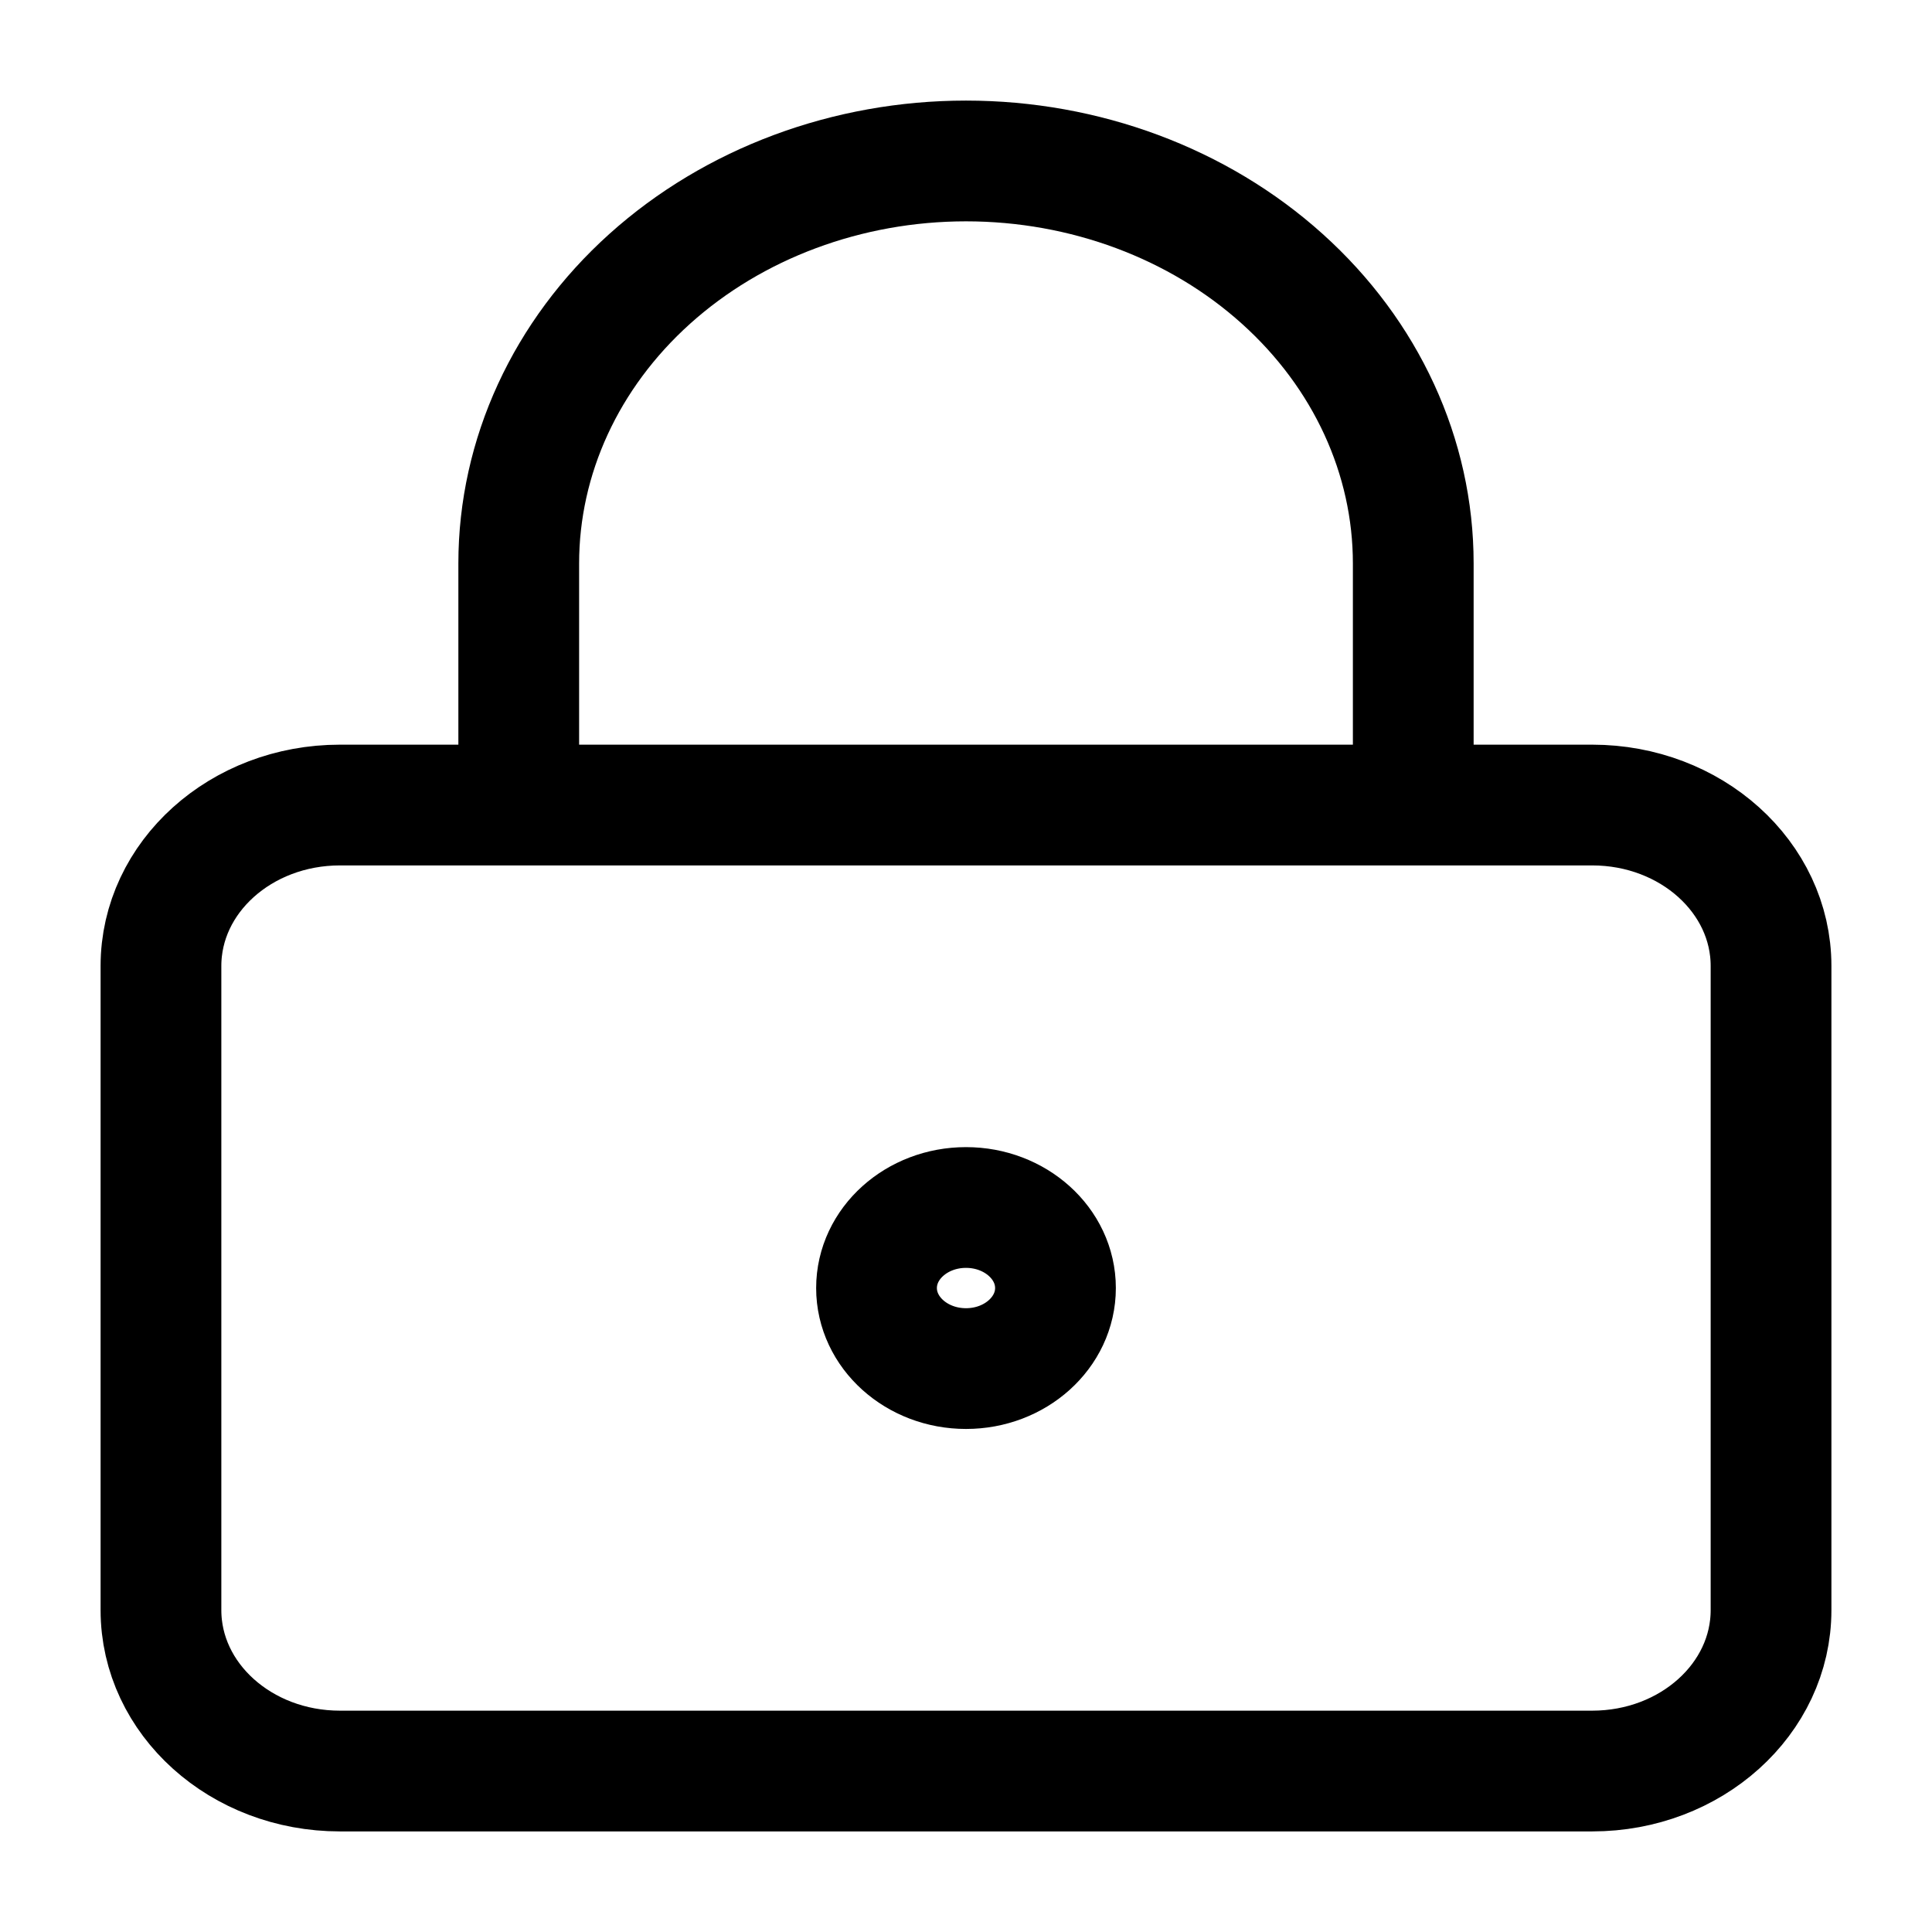
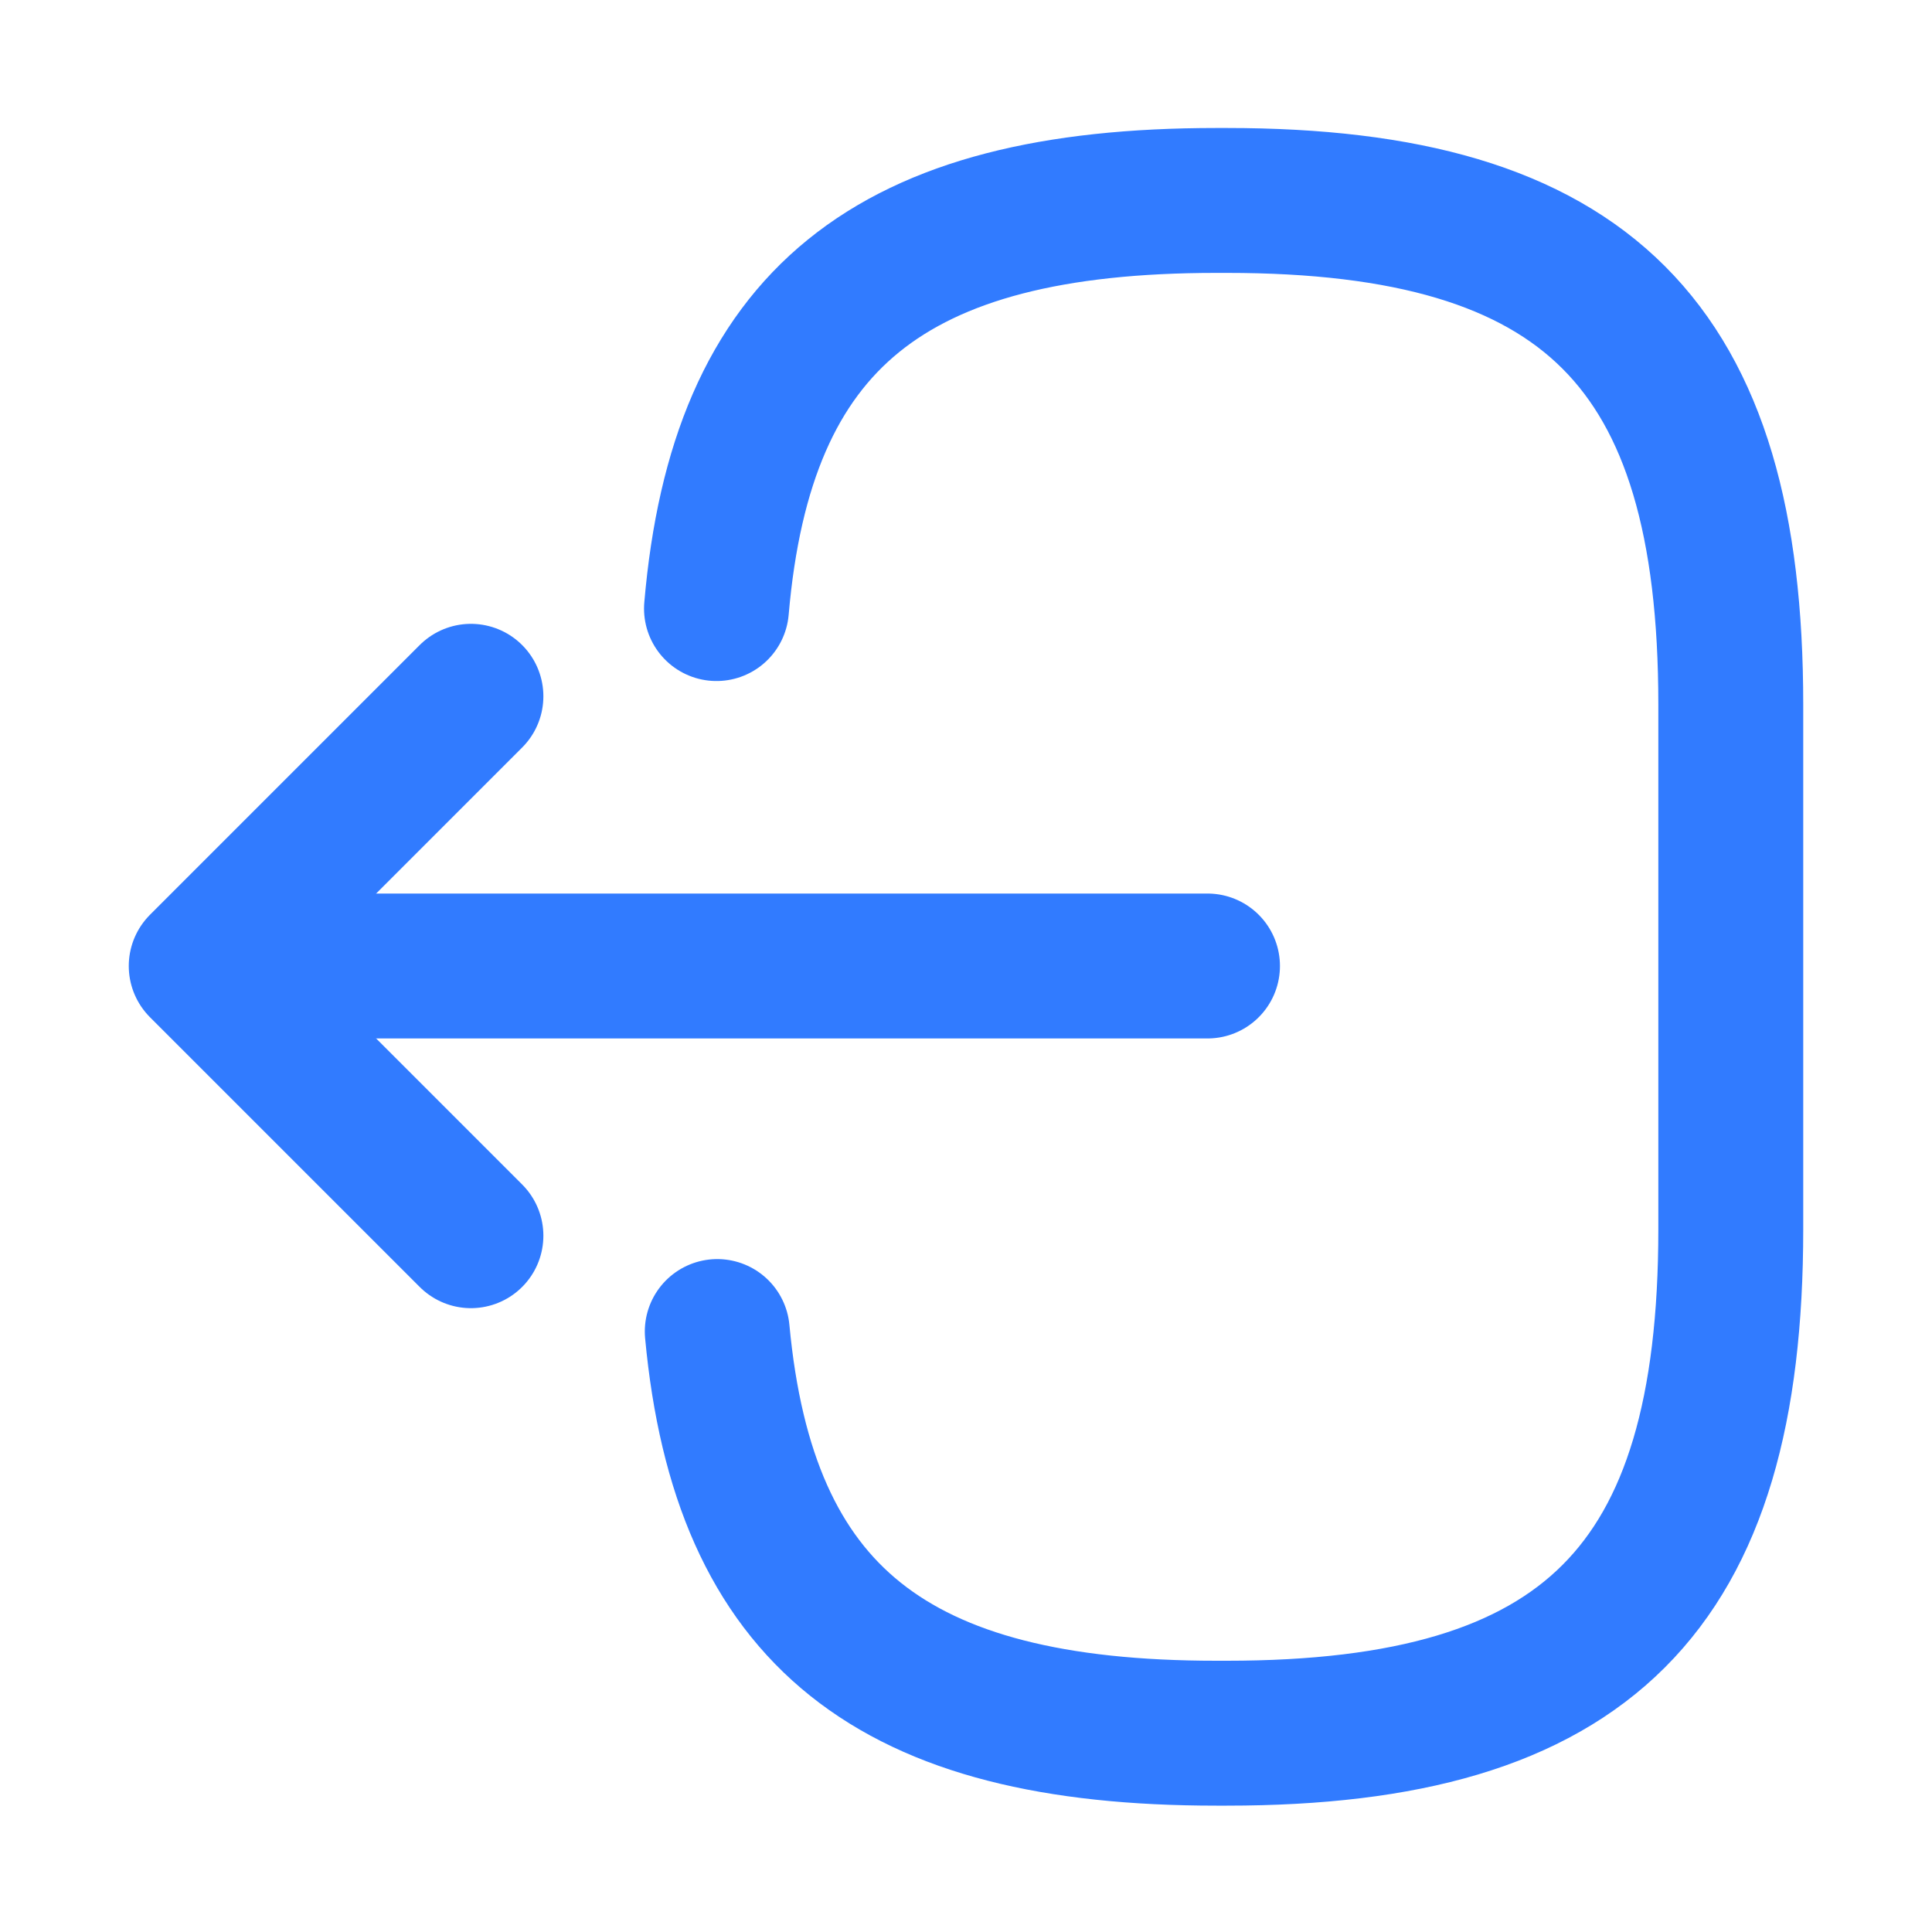
- <svg xmlns="http://www.w3.org/2000/svg" width="16" height="16" viewBox="0 0 16 16" fill="none">
-   <g clip-path="url(#clip0_10_682)">
-     <path d="M4.296 6.667V4.666C4.296 3.782 4.686 2.934 5.381 2.309C6.076 1.684 7.018 1.333 8 1.333C8.983 1.333 9.925 1.684 10.619 2.309C11.314 2.934 11.704 3.782 11.704 4.666V6.667M4.296 6.667H2.815C1.996 6.667 1.333 7.264 1.333 8V13.334C1.333 14.07 1.996 14.667 2.815 14.667H13.186C14.004 14.667 14.667 14.07 14.667 13.334V8C14.667 7.264 14.004 6.667 13.186 6.667H11.704M4.296 6.667H11.704M8.741 10.667C8.741 11.035 8.409 11.334 8 11.334C7.591 11.334 7.259 11.035 7.259 10.667C7.259 10.299 7.591 10 8 10C8.409 10 8.741 10.299 8.741 10.667Z" stroke-linecap="round" stroke="currentColor" />
-   </g>
-   <defs>
-     <clipPath id="clip0_10_682">
-       <rect width="16" height="16" fill="currentColor" />
-     </clipPath>
-   </defs>
+ <svg xmlns="http://www.w3.org/2000/svg" width="20" height="20" viewBox="0 0 20 20" fill="none">
+   <path d="M7.417 6.3C7.675 3.3 9.217 2.075 12.592 2.075H12.7C16.425 2.075 17.917 3.567 17.917 7.292V12.725C17.917 16.45 16.425 17.942 12.7 17.942H12.592C9.242 17.942 7.7 16.733 7.425 13.784" stroke-width="1.5" stroke-linecap="round" stroke-linejoin="round" stroke="#317BFF" />
+   <path d="M12.5 10H3.017" stroke-width="1.5" stroke-linecap="round" stroke-linejoin="round" stroke="#317BFF" />
+   <path d="M4.875 7.208L2.083 10L4.875 12.792" stroke-width="1.5" stroke-linecap="round" stroke-linejoin="round" stroke="#317BFF" />
</svg>
